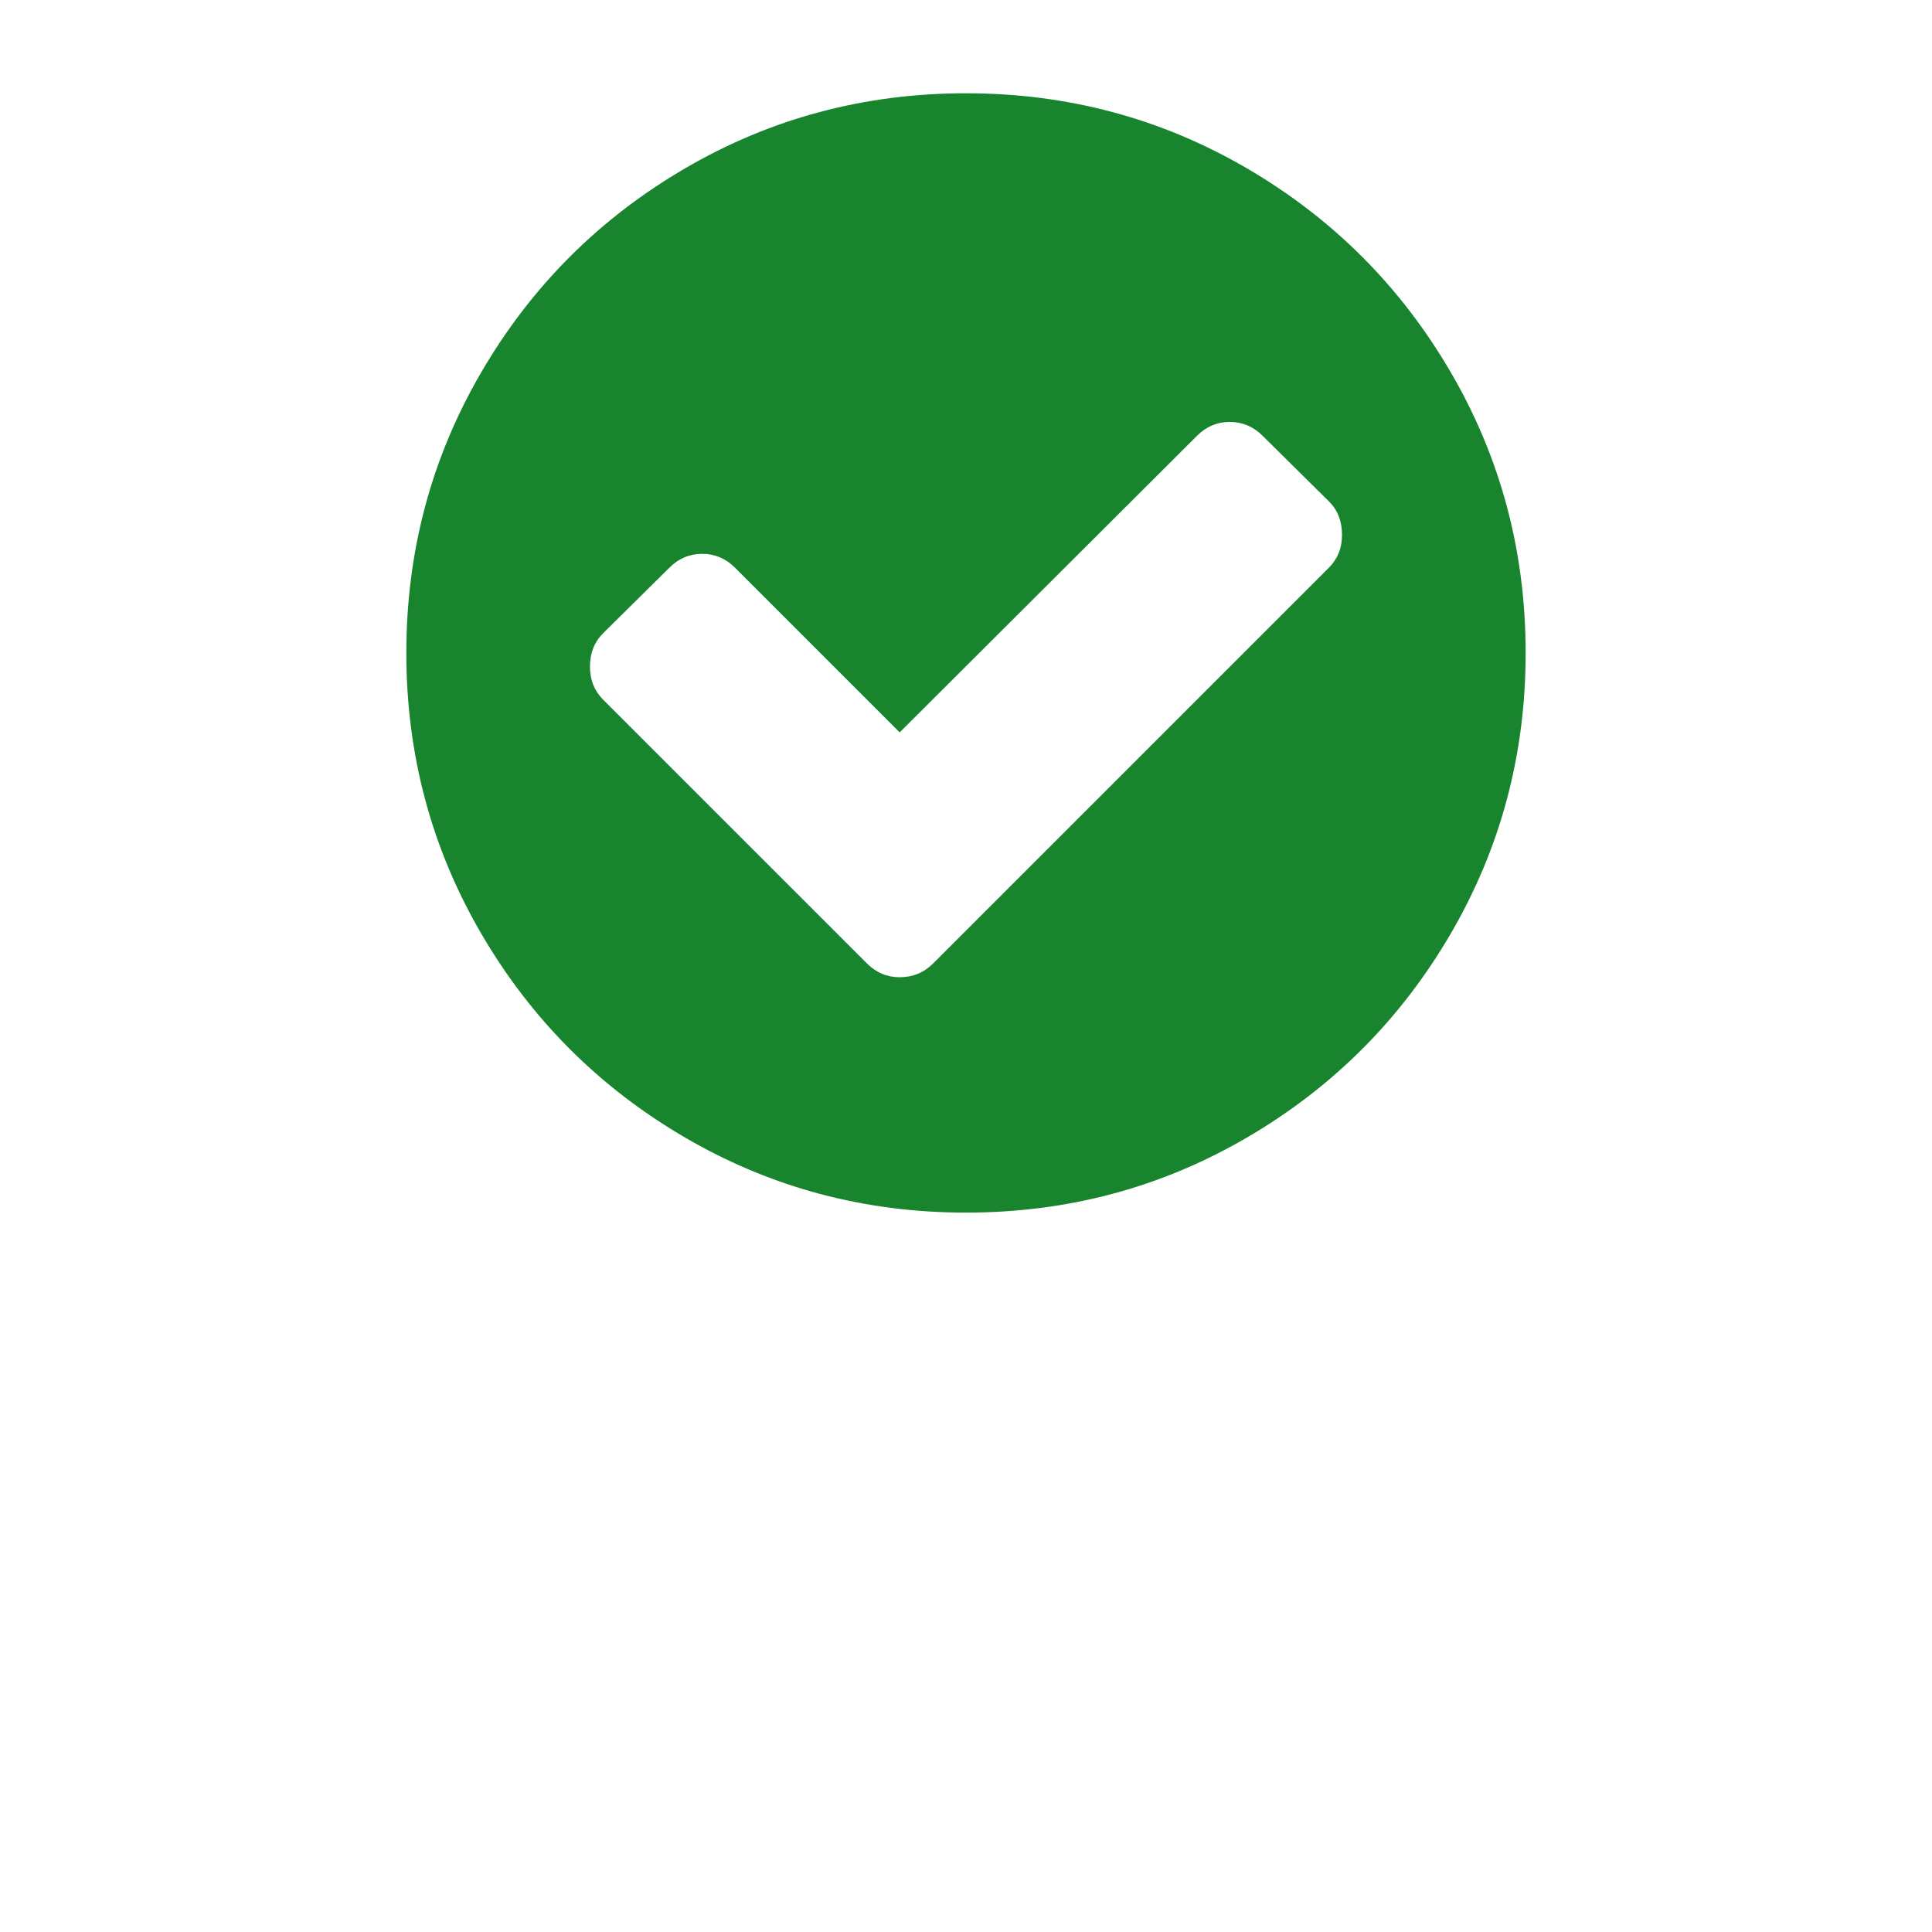
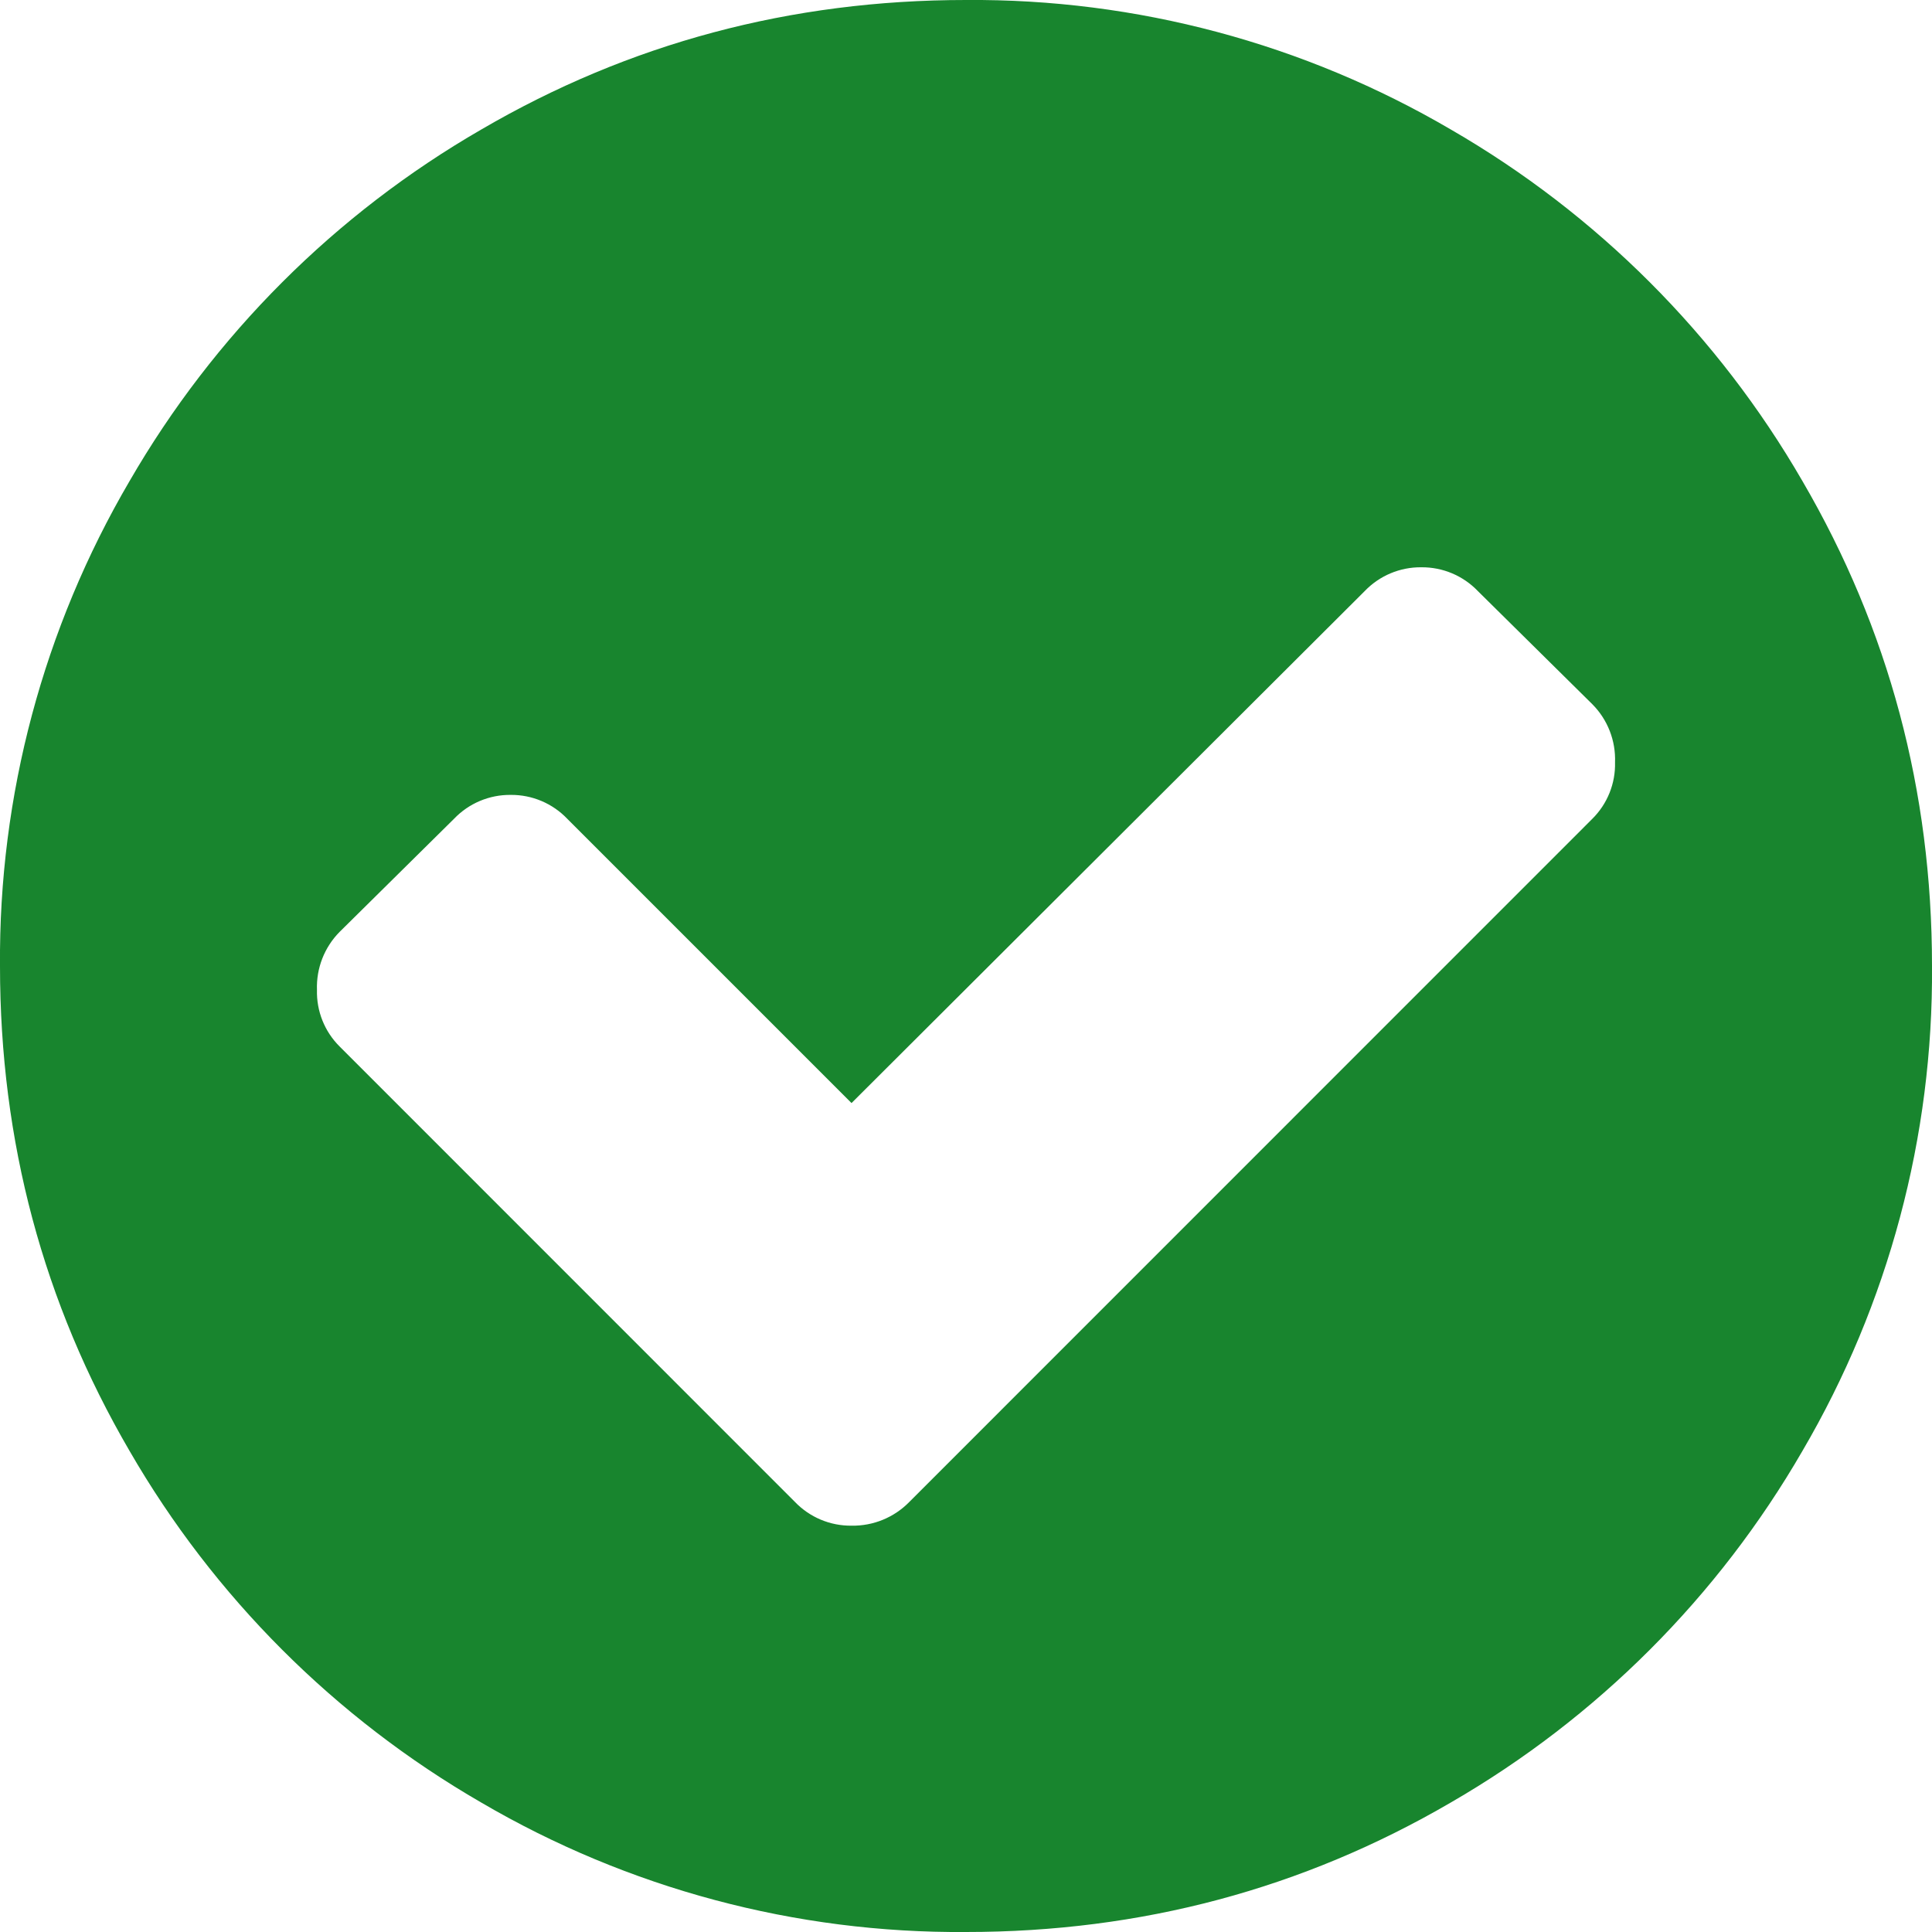
- <svg xmlns="http://www.w3.org/2000/svg" version="1.1" id="Capa_1" x="0px" y="0px" width="216px" height="216px" viewBox="0 0 216 216" xml:space="preserve">
-   <path d="M162.18,41.592c-5.595-9.586-13.185-17.176-22.771-22.771c-9.588-5.595-20.055-8.392-31.408-8.392  c-11.352,0-21.822,2.797-31.408,8.392c-9.587,5.594-17.177,13.184-22.772,22.771C48.225,51.179,45.428,61.649,45.428,73  c0,11.352,2.798,21.82,8.392,31.408c5.595,9.585,13.185,17.176,22.772,22.771c9.587,5.595,20.056,8.392,31.408,8.392  c11.352,0,21.822-2.797,31.408-8.392c9.586-5.594,17.176-13.185,22.771-22.771c5.594-9.587,8.391-20.057,8.391-31.408  C170.57,61.648,167.773,51.178,162.18,41.592z M148.572,63.468l-44.239,44.239c-1.032,1.032-2.281,1.549-3.748,1.549  c-1.412,0-2.634-0.517-3.666-1.549L67.425,78.215c-0.977-0.979-1.466-2.199-1.466-3.666c0-1.521,0.488-2.771,1.466-3.749  l7.414-7.332c1.033-1.032,2.254-1.548,3.667-1.548s2.635,0.516,3.667,1.548l18.413,18.413l33.241-33.16  c1.032-1.032,2.254-1.548,3.666-1.548c1.411,0,2.635,0.516,3.666,1.548l7.414,7.333c0.979,0.977,1.467,2.226,1.467,3.747  C150.04,61.268,149.552,62.49,148.572,63.468z" fill="#18852e" />
+ <svg xmlns="http://www.w3.org/2000/svg" width="16" height="16" viewBox="0 0 16 16">
+   <path d="M14.927 3.984a7.966 7.966 0 00-2.911-2.911A7.825 7.825 0 008 0C6.55 0 5.21.358 3.985 1.073a7.963 7.963 0 00-2.912 2.911A7.825 7.825 0 000 8c0 1.451.358 2.79 1.073 4.016a7.966 7.966 0 002.911 2.911A7.825 7.825 0 008 16c1.452 0 2.79-.358 4.016-1.073a7.965 7.965 0 002.911-2.911A7.827 7.827 0 0016 8c0-1.451-.358-2.79-1.073-4.016zm-1.74 2.797l-5.656 5.657a.653.653 0 01-.479.197.64.64 0 01-.469-.197l-3.77-3.771a.636.636 0 01-.188-.469.65.65 0 01.187-.48l.948-.937a.64.64 0 01.47-.198.64.64 0 01.468.198l2.354 2.354 4.25-4.24a.64.64 0 01.469-.197.64.64 0 01.469.198l.948.937a.648.648 0 01.187.48.635.635 0 01-.188.468z" fill="#18852E" />
</svg>
